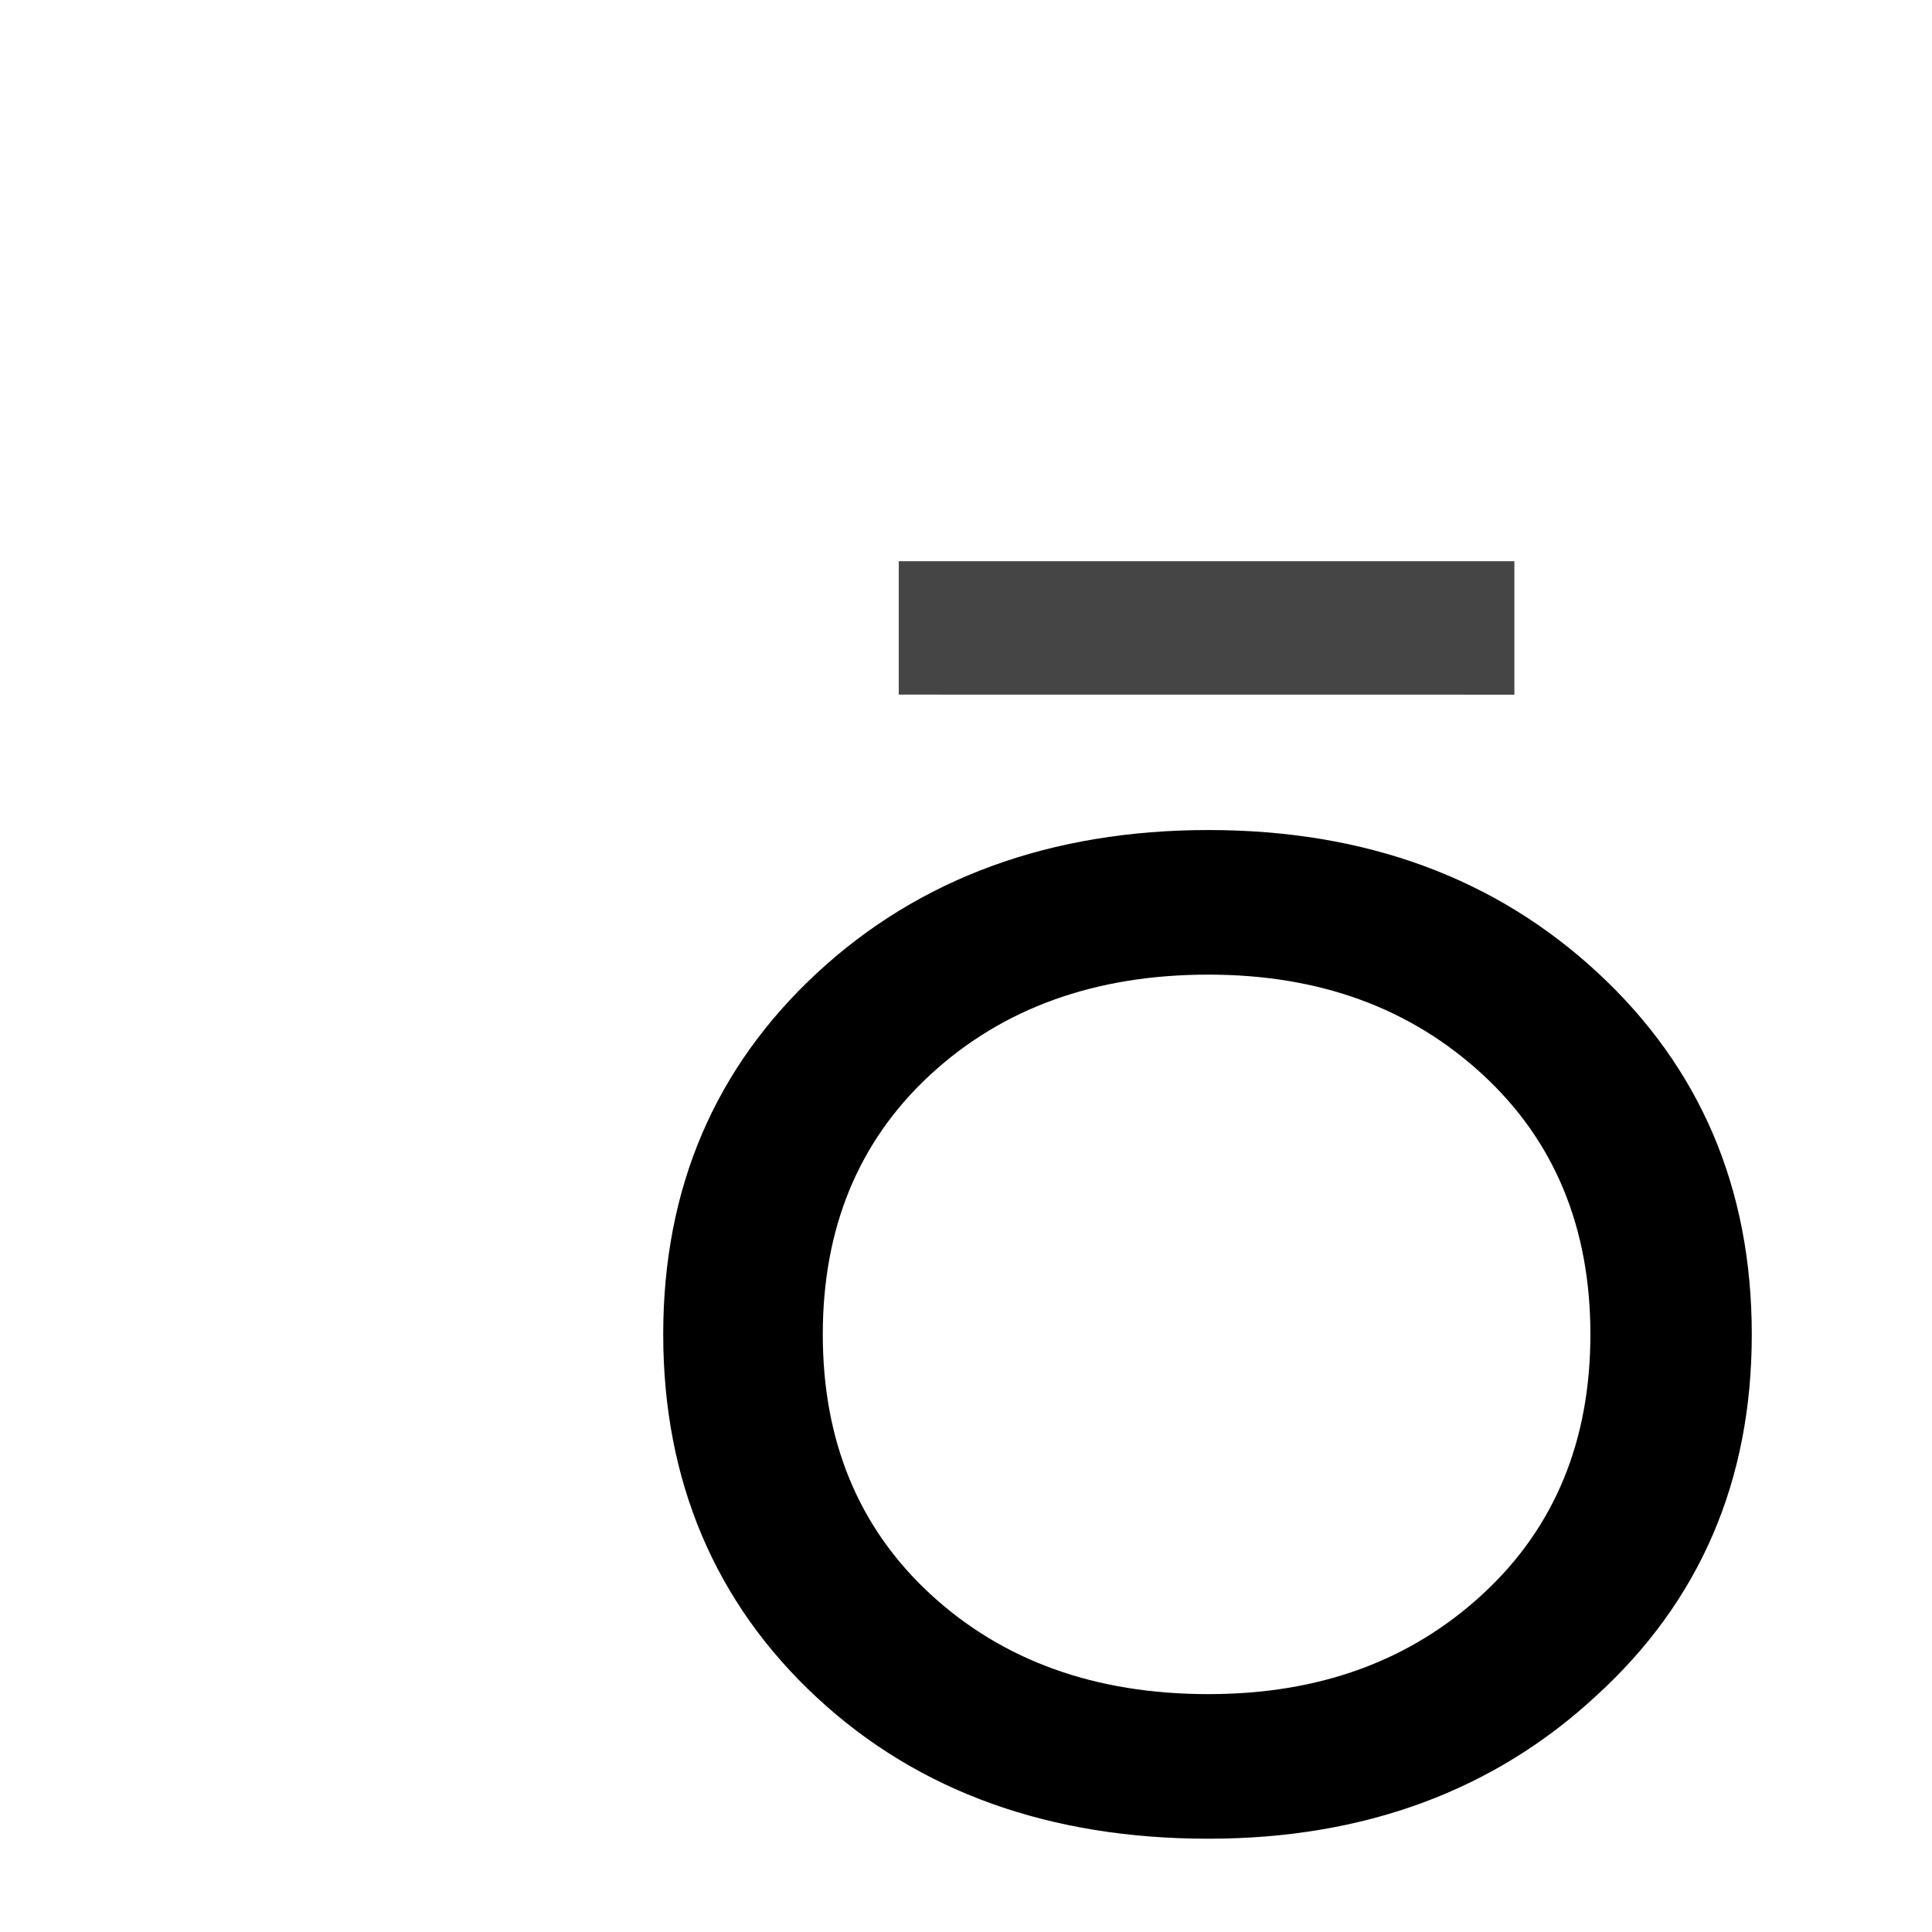
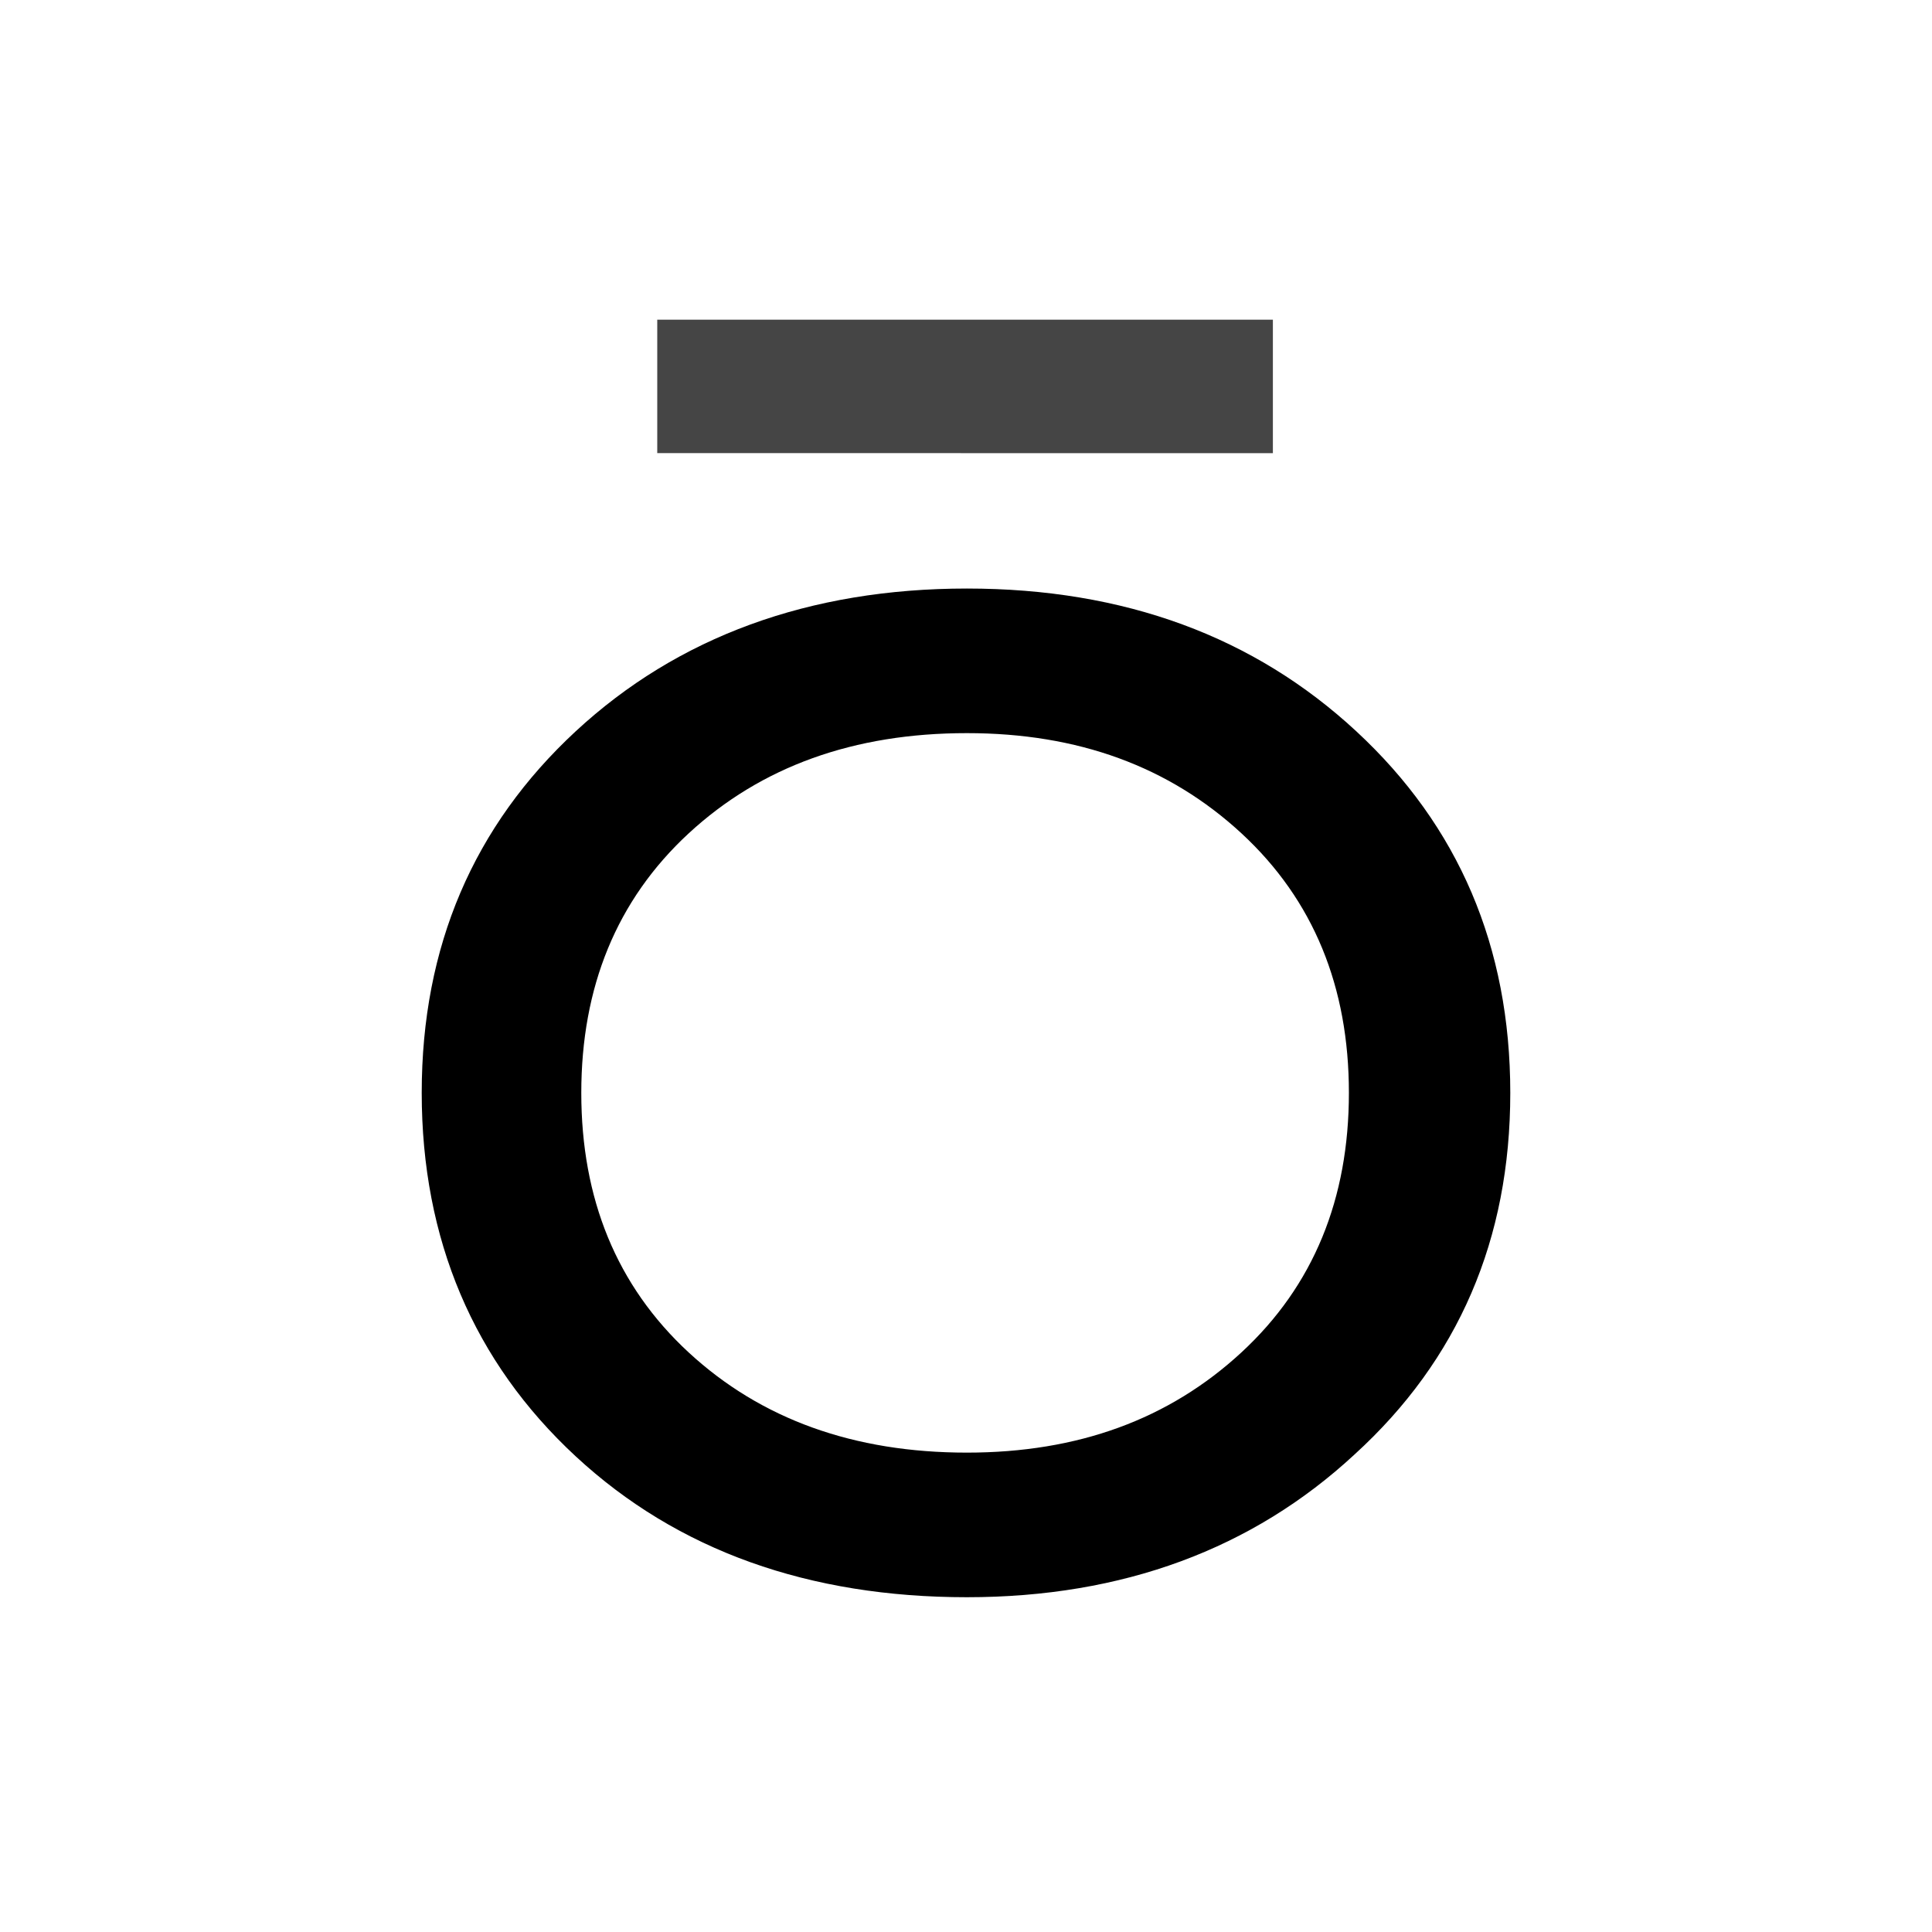
<svg xmlns="http://www.w3.org/2000/svg" viewBox="0 0 32 32" fill="none">
-   <path fill="currentColor" d="M20.015 13.748c2.61 0 4.76.798 6.45 2.365 1.69 1.566 2.55 3.562 2.55 5.989q0 3.639-2.58 5.989c-1.69 1.566-3.84 2.364-6.42 2.364-2.61 0-4.79-.767-6.48-2.334-1.69-1.566-2.55-3.593-2.55-6.02s.86-4.422 2.55-5.988 3.87-2.365 6.48-2.365m0 2.395q-2.81 0-4.607 1.659c-1.197 1.106-1.78 2.55-1.78 4.3s.583 3.194 1.78 4.3q1.797 1.658 4.607 1.658c1.843 0 3.348-.553 4.546-1.659s1.781-2.549 1.781-4.3-.583-3.193-1.781-4.3c-1.198-1.105-2.703-1.658-4.546-1.658" />
-   <path fill="currentColor" opacity=".73" d="M25.083 11.506V9.295H14.886v2.21z" />
+   <path fill="currentColor" d="M16.015 9.748c2.61 0 4.76.798 6.45 2.365 1.69 1.566 2.55 3.562 2.55 5.989q0 3.639-2.58 5.989c-1.69 1.566-3.84 2.364-6.42 2.364-2.61 0-4.79-.767-6.48-2.334-1.69-1.566-2.55-3.593-2.55-6.02s.86-4.422 2.55-5.988 3.87-2.365 6.48-2.365m0 2.395q-2.81 0-4.607 1.659c-1.197 1.106-1.78 2.55-1.78 4.3s.583 3.194 1.78 4.3q1.797 1.658 4.607 1.658c1.843 0 3.348-.553 4.546-1.659s1.781-2.549 1.781-4.3-.583-3.193-1.781-4.3c-1.198-1.105-2.703-1.658-4.546-1.658" />
+   <path fill="currentColor" opacity=".73" d="M21.083 7.506V5.295H10.886v2.21z" />
</svg>
